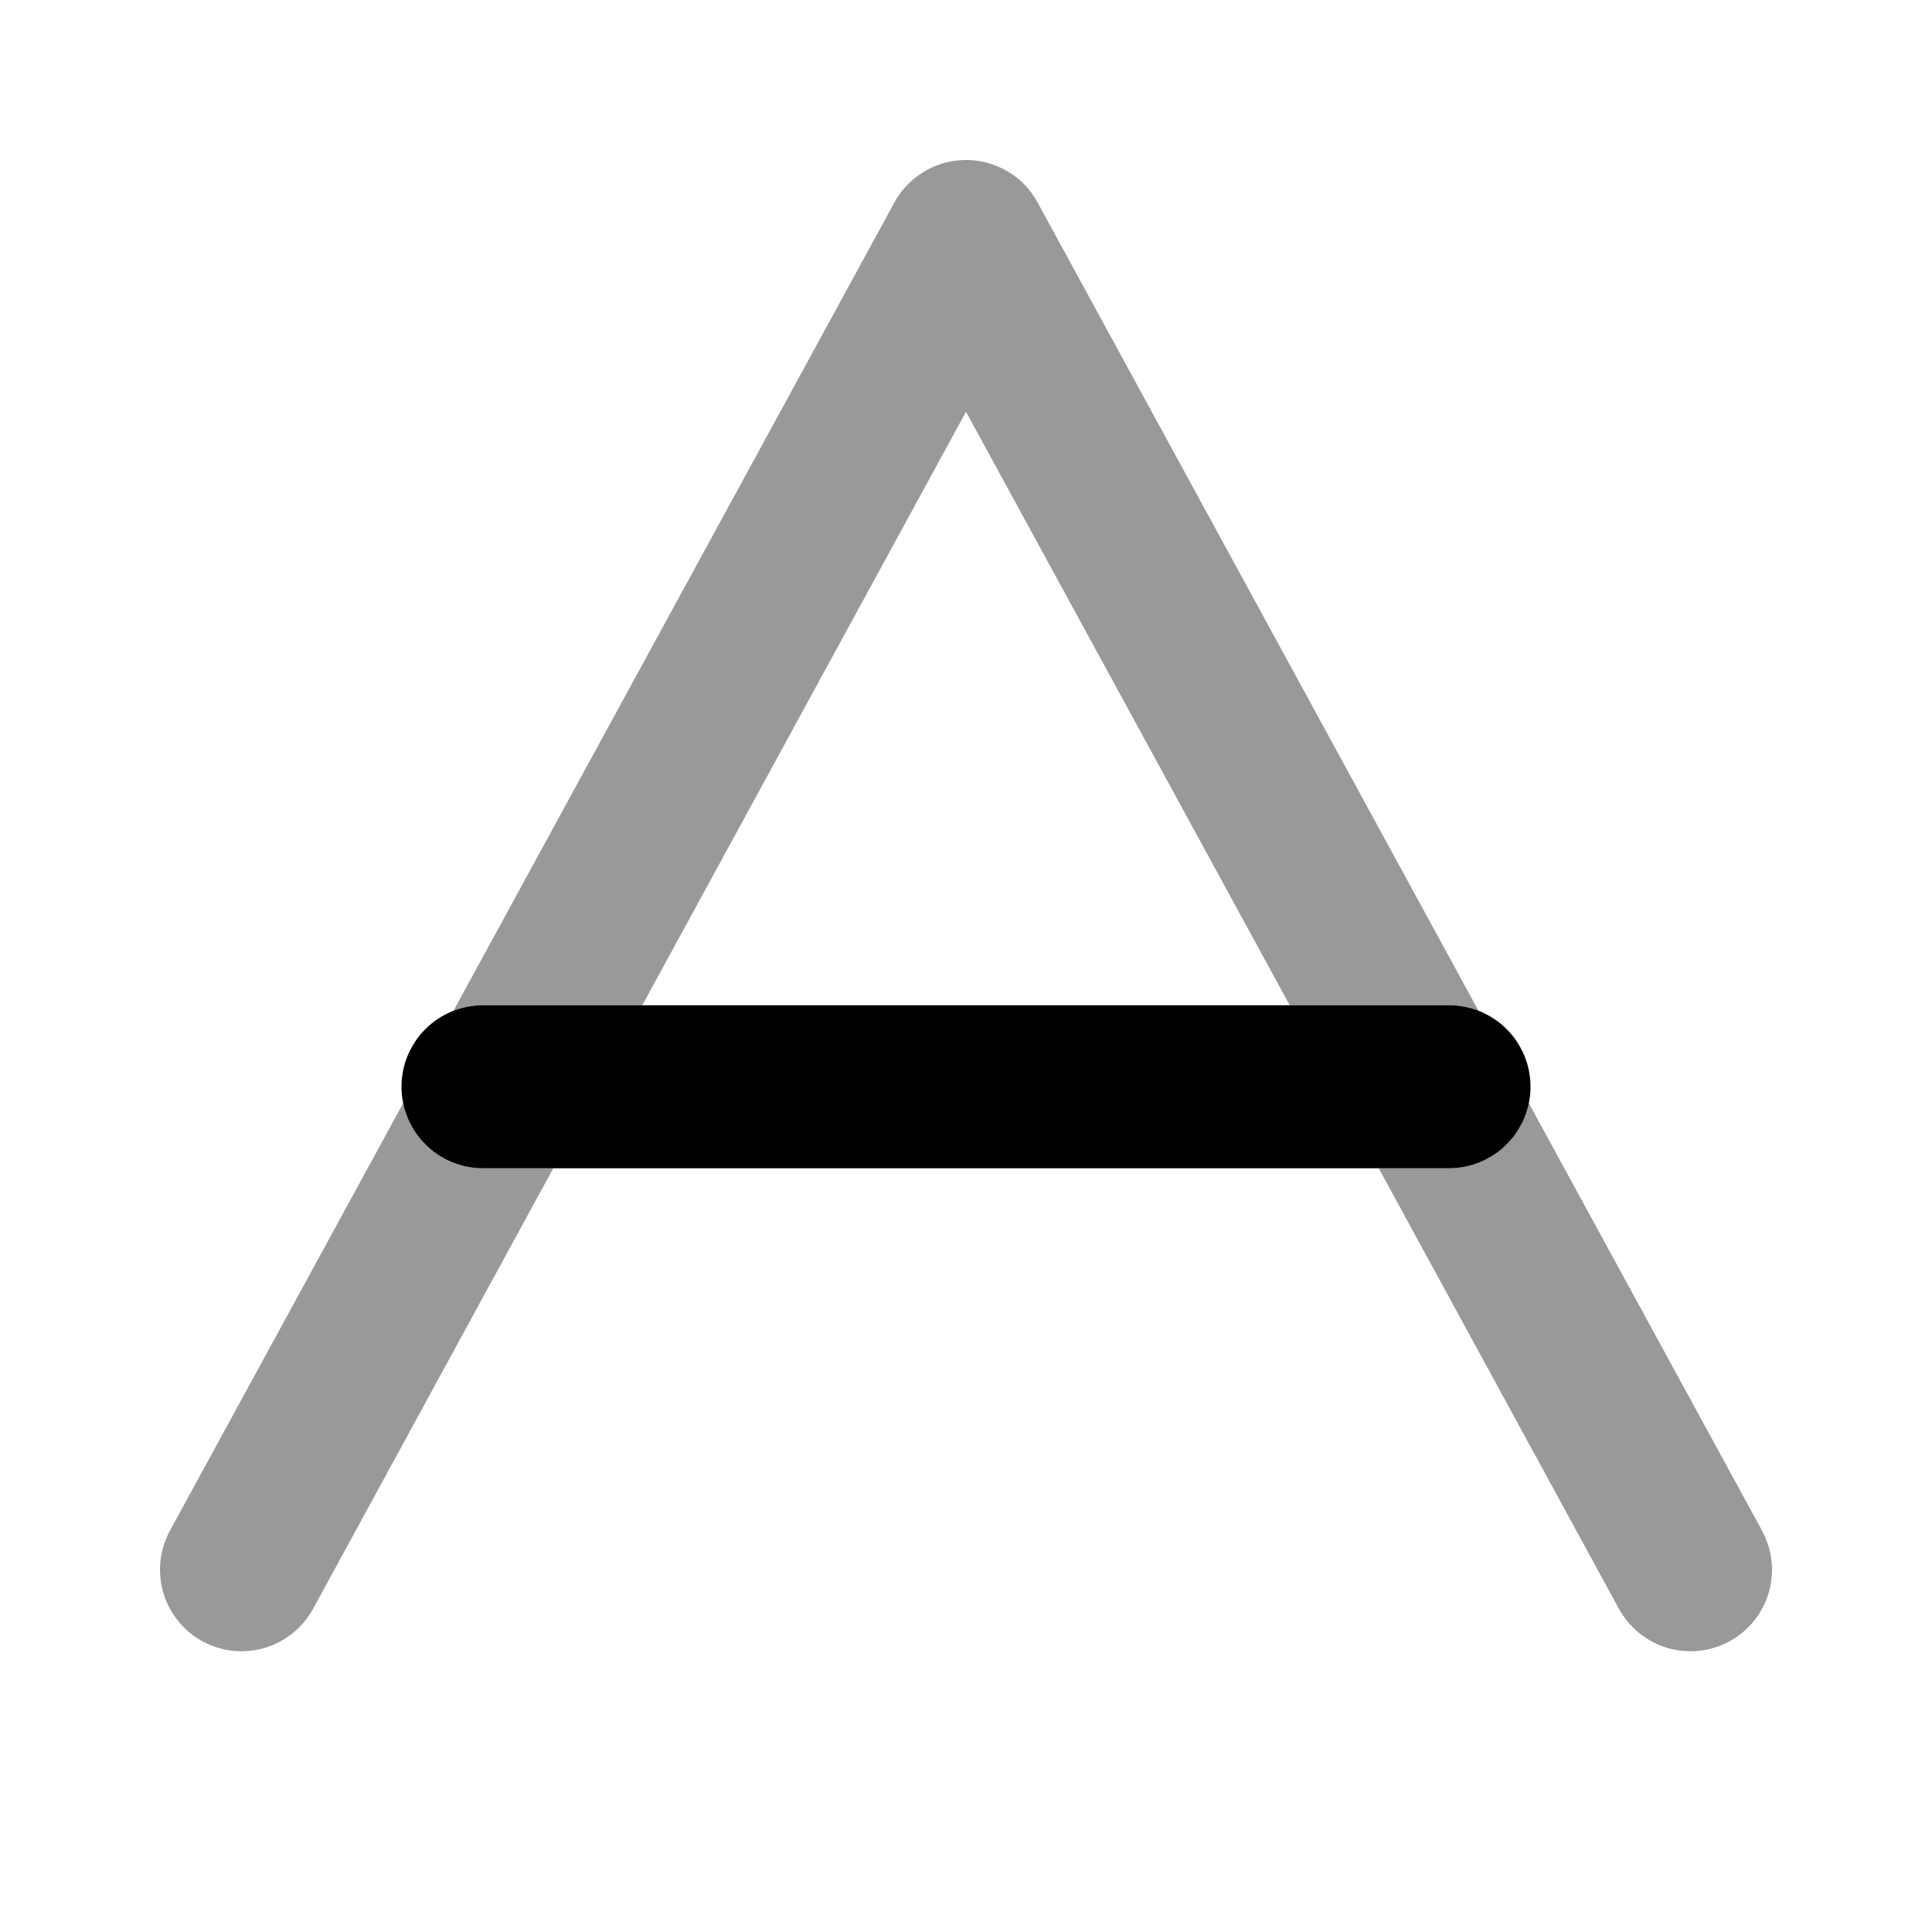
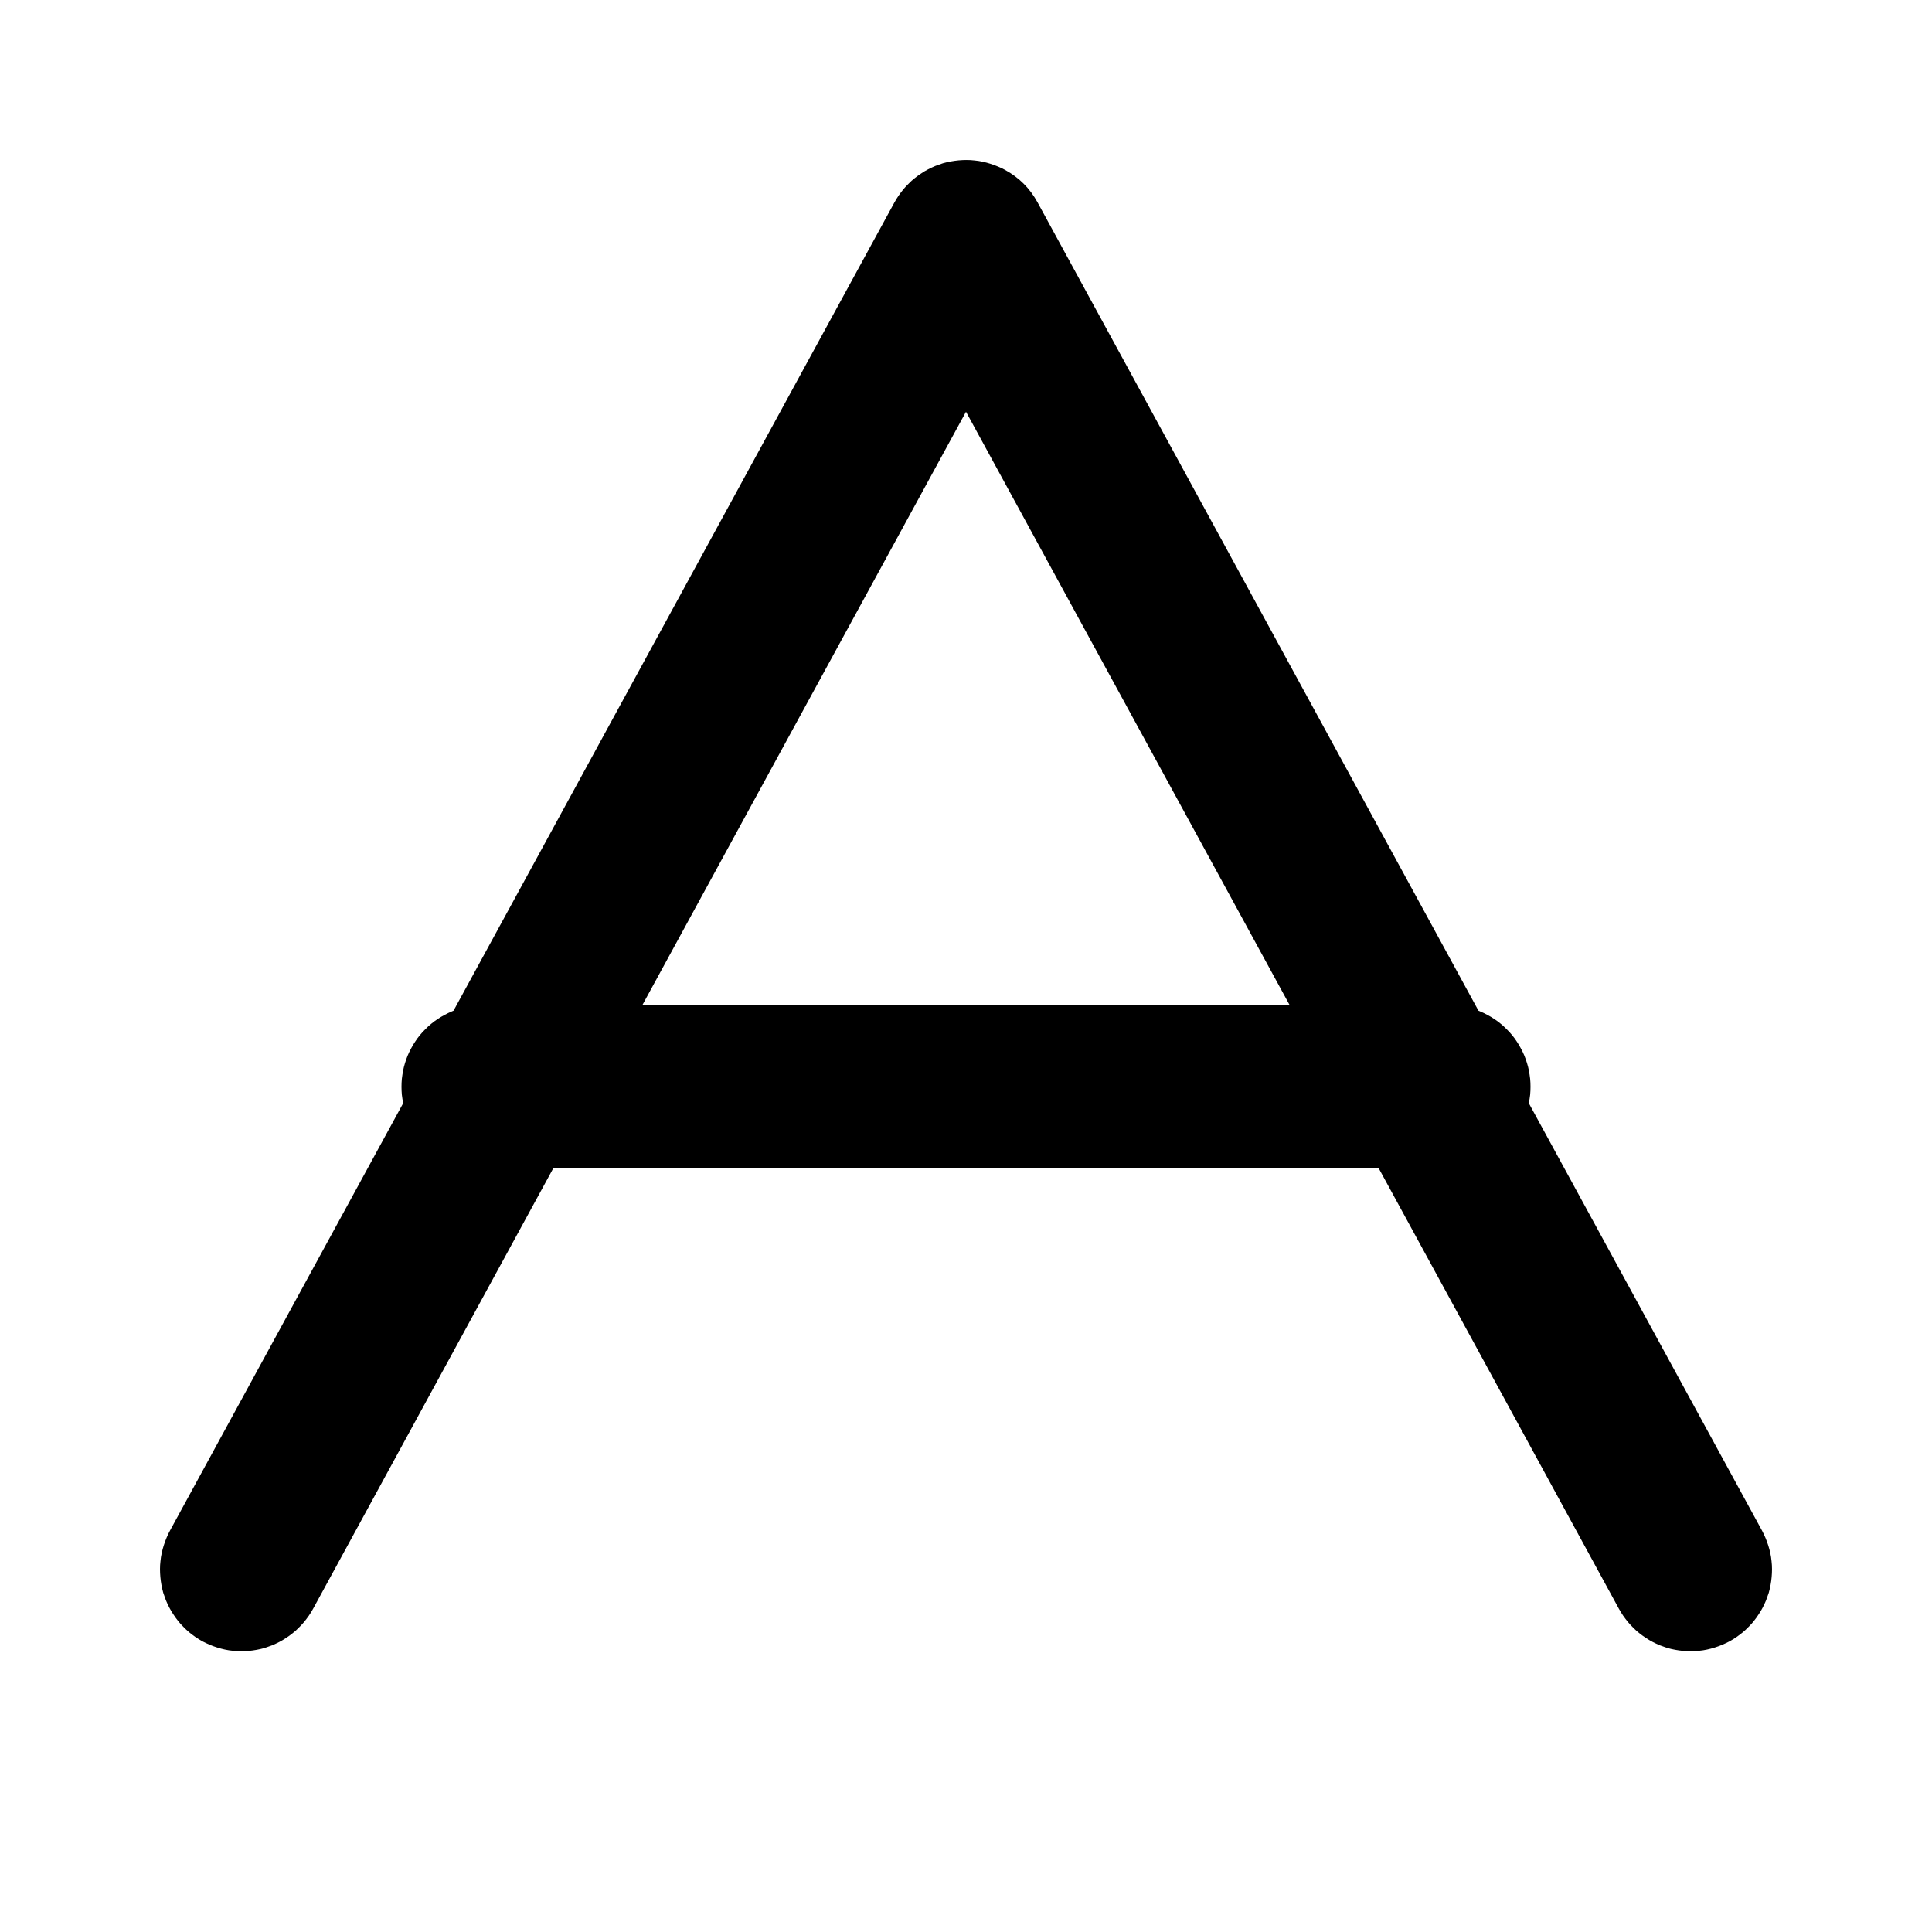
<svg xmlns="http://www.w3.org/2000/svg" fill="none" viewBox="0 0 16 16">
-   <path d="M4 8.325Q3.967 8.325 3.934 8.328Q3.901 8.332 3.868 8.338Q3.836 8.344 3.804 8.354Q3.78 8.361 3.756 8.37L7.407 1.677Q7.423 1.648 7.442 1.62Q7.461 1.593 7.482 1.567Q7.503 1.542 7.527 1.519Q7.55 1.495 7.576 1.475Q7.602 1.454 7.63 1.436Q7.657 1.417 7.687 1.402Q7.716 1.387 7.747 1.374Q7.778 1.362 7.809 1.352Q7.841 1.343 7.874 1.337Q7.907 1.331 7.939 1.328Q7.973 1.325 8.006 1.325Q8.039 1.325 8.072 1.329Q8.105 1.332 8.137 1.339Q8.17 1.346 8.201 1.356Q8.233 1.366 8.264 1.379Q8.294 1.391 8.323 1.407Q8.498 1.502 8.593 1.677L12.244 8.37Q12.22 8.361 12.196 8.354Q12.164 8.344 12.132 8.338Q12.099 8.332 12.066 8.328Q12.033 8.325 12 8.325H10.681L8 3.41L5.319 8.325ZM12.661 9.136 14.593 12.677Q14.608 12.706 14.621 12.736Q14.634 12.767 14.644 12.799Q14.654 12.83 14.661 12.863Q14.668 12.895 14.671 12.928Q14.675 12.961 14.675 12.994Q14.675 13.027 14.672 13.06Q14.669 13.094 14.663 13.126Q14.657 13.159 14.648 13.191Q14.638 13.222 14.626 13.253Q14.613 13.284 14.598 13.313Q14.583 13.342 14.564 13.37Q14.546 13.398 14.525 13.424Q14.505 13.45 14.481 13.473Q14.458 13.497 14.433 13.518Q14.407 13.539 14.38 13.558Q14.352 13.577 14.323 13.593Q14.294 13.608 14.264 13.621Q14.233 13.634 14.201 13.644Q14.17 13.654 14.137 13.661Q14.105 13.668 14.072 13.671Q14.039 13.675 14.006 13.675Q13.973 13.675 13.94 13.672Q13.906 13.669 13.874 13.663Q13.841 13.657 13.809 13.648Q13.778 13.638 13.747 13.626Q13.716 13.613 13.687 13.598Q13.658 13.583 13.63 13.564Q13.602 13.546 13.576 13.525Q13.55 13.505 13.527 13.481Q13.503 13.458 13.482 13.433Q13.461 13.407 13.442 13.38Q13.423 13.352 13.407 13.323L11.418 9.675H12Q12.033 9.675 12.066 9.672Q12.099 9.668 12.132 9.662Q12.164 9.656 12.196 9.646Q12.228 9.636 12.258 9.624Q12.289 9.611 12.318 9.595Q12.347 9.58 12.375 9.561Q12.403 9.543 12.428 9.522Q12.454 9.501 12.477 9.477Q12.501 9.454 12.522 9.428Q12.543 9.403 12.561 9.375Q12.58 9.347 12.595 9.318Q12.611 9.289 12.624 9.258Q12.636 9.228 12.646 9.196Q12.655 9.166 12.661 9.136ZM1.407 12.677 3.339 9.136Q3.345 9.166 3.354 9.196Q3.364 9.228 3.376 9.258Q3.389 9.289 3.405 9.318Q3.42 9.347 3.439 9.375Q3.457 9.403 3.478 9.428Q3.499 9.454 3.523 9.477Q3.546 9.501 3.572 9.522Q3.597 9.543 3.625 9.561Q3.653 9.58 3.682 9.595Q3.711 9.611 3.742 9.624Q3.772 9.636 3.804 9.646Q3.836 9.656 3.868 9.662Q3.901 9.668 3.934 9.672Q3.967 9.675 4 9.675H4.582L2.593 13.323Q2.577 13.352 2.558 13.38Q2.539 13.407 2.518 13.433Q2.497 13.458 2.473 13.481Q2.45 13.505 2.424 13.525Q2.398 13.546 2.37 13.564Q2.342 13.583 2.313 13.598Q2.284 13.613 2.253 13.626Q2.222 13.638 2.191 13.648Q2.159 13.657 2.126 13.663Q2.094 13.669 2.061 13.672Q2.027 13.675 1.994 13.675Q1.961 13.675 1.928 13.671Q1.895 13.668 1.863 13.661Q1.83 13.654 1.799 13.644Q1.767 13.634 1.736 13.621Q1.706 13.608 1.677 13.593Q1.648 13.577 1.62 13.558Q1.593 13.539 1.567 13.518Q1.542 13.497 1.519 13.473Q1.495 13.45 1.475 13.424Q1.454 13.398 1.436 13.37Q1.417 13.342 1.402 13.313Q1.387 13.284 1.374 13.253Q1.362 13.222 1.352 13.191Q1.343 13.159 1.337 13.126Q1.331 13.094 1.328 13.06Q1.325 13.027 1.325 12.994Q1.325 12.961 1.329 12.928Q1.332 12.895 1.339 12.863Q1.346 12.83 1.356 12.799Q1.366 12.767 1.379 12.736Q1.391 12.706 1.407 12.677Z" fill="currentColor" opacity="0.4" />
-   <path d="M4 8.325H12Q12.033 8.325 12.066 8.328Q12.099 8.332 12.132 8.338Q12.164 8.344 12.196 8.354Q12.228 8.364 12.258 8.376Q12.289 8.389 12.318 8.405Q12.347 8.42 12.375 8.439Q12.403 8.457 12.428 8.478Q12.454 8.499 12.477 8.523Q12.501 8.546 12.522 8.572Q12.543 8.597 12.561 8.625Q12.58 8.653 12.595 8.682Q12.611 8.711 12.624 8.742Q12.636 8.772 12.646 8.804Q12.656 8.836 12.662 8.868Q12.668 8.901 12.672 8.934Q12.675 8.967 12.675 9Q12.675 9.033 12.672 9.066Q12.668 9.099 12.662 9.132Q12.656 9.164 12.646 9.196Q12.636 9.228 12.624 9.258Q12.611 9.289 12.595 9.318Q12.58 9.347 12.561 9.375Q12.543 9.403 12.522 9.428Q12.501 9.454 12.477 9.477Q12.454 9.501 12.428 9.522Q12.403 9.543 12.375 9.561Q12.347 9.58 12.318 9.595Q12.289 9.611 12.258 9.624Q12.228 9.636 12.196 9.646Q12.164 9.656 12.132 9.662Q12.099 9.668 12.066 9.672Q12.033 9.675 12 9.675H4Q3.967 9.675 3.934 9.672Q3.901 9.668 3.868 9.662Q3.836 9.656 3.804 9.646Q3.772 9.636 3.742 9.624Q3.711 9.611 3.682 9.595Q3.653 9.58 3.625 9.561Q3.597 9.543 3.572 9.522Q3.546 9.501 3.523 9.477Q3.499 9.454 3.478 9.428Q3.457 9.403 3.439 9.375Q3.42 9.347 3.405 9.318Q3.389 9.289 3.376 9.258Q3.364 9.228 3.354 9.196Q3.344 9.164 3.338 9.132Q3.332 9.099 3.328 9.066Q3.325 9.033 3.325 9Q3.325 8.967 3.328 8.934Q3.332 8.901 3.338 8.868Q3.344 8.836 3.354 8.804Q3.364 8.772 3.376 8.742Q3.389 8.711 3.405 8.682Q3.42 8.653 3.439 8.625Q3.457 8.597 3.478 8.572Q3.499 8.546 3.523 8.523Q3.546 8.499 3.572 8.478Q3.597 8.457 3.625 8.439Q3.653 8.42 3.682 8.405Q3.711 8.389 3.742 8.376Q3.772 8.364 3.804 8.354Q3.836 8.344 3.868 8.338Q3.901 8.332 3.934 8.328Q3.967 8.325 4 8.325Z" fill="currentColor" />
+   <path d="M1.407 12.677 3.339 9.136Q3.338 9.134 3.338 9.132Q3.332 9.099 3.328 9.066Q3.325 9.033 3.325 9Q3.325 8.967 3.328 8.934Q3.332 8.901 3.338 8.868Q3.344 8.836 3.354 8.804Q3.364 8.772 3.376 8.742Q3.389 8.711 3.405 8.682Q3.42 8.653 3.439 8.625Q3.457 8.597 3.478 8.572Q3.499 8.546 3.523 8.523Q3.546 8.499 3.572 8.478Q3.597 8.457 3.625 8.439Q3.653 8.42 3.682 8.405Q3.711 8.389 3.742 8.376Q3.749 8.373 3.756 8.37L7.407 1.677Q7.423 1.648 7.442 1.62Q7.461 1.593 7.482 1.567Q7.503 1.542 7.527 1.519Q7.55 1.495 7.576 1.475Q7.602 1.454 7.63 1.436Q7.657 1.417 7.687 1.402Q7.716 1.387 7.747 1.374Q7.778 1.362 7.809 1.352Q7.841 1.343 7.874 1.337Q7.907 1.331 7.939 1.328Q7.973 1.325 8.006 1.325Q8.039 1.325 8.072 1.329Q8.105 1.332 8.137 1.339Q8.17 1.346 8.201 1.356Q8.233 1.366 8.264 1.379Q8.294 1.391 8.323 1.407Q8.498 1.502 8.593 1.677L12.244 8.37Q12.251 8.373 12.258 8.376Q12.289 8.389 12.318 8.405Q12.347 8.42 12.375 8.439Q12.403 8.457 12.428 8.478Q12.454 8.499 12.477 8.523Q12.501 8.546 12.522 8.572Q12.543 8.597 12.561 8.625Q12.58 8.653 12.595 8.682Q12.611 8.711 12.624 8.742Q12.636 8.772 12.646 8.804Q12.656 8.836 12.662 8.868Q12.668 8.901 12.672 8.934Q12.675 8.967 12.675 9Q12.675 9.033 12.672 9.066Q12.668 9.099 12.662 9.132Q12.662 9.134 12.661 9.136L14.593 12.677Q14.608 12.706 14.621 12.736Q14.634 12.767 14.644 12.799Q14.654 12.83 14.661 12.863Q14.668 12.895 14.671 12.928Q14.675 12.961 14.675 12.994Q14.675 13.027 14.672 13.06Q14.669 13.094 14.663 13.126Q14.657 13.159 14.648 13.191Q14.638 13.222 14.626 13.253Q14.613 13.284 14.598 13.313Q14.583 13.342 14.564 13.37Q14.546 13.398 14.525 13.424Q14.505 13.45 14.481 13.473Q14.458 13.497 14.433 13.518Q14.407 13.539 14.38 13.558Q14.352 13.577 14.323 13.593Q14.294 13.608 14.264 13.621Q14.233 13.634 14.201 13.644Q14.17 13.654 14.137 13.661Q14.105 13.668 14.072 13.671Q14.039 13.675 14.006 13.675Q13.973 13.675 13.94 13.672Q13.906 13.669 13.874 13.663Q13.841 13.657 13.809 13.648Q13.778 13.638 13.747 13.626Q13.716 13.613 13.687 13.598Q13.658 13.583 13.63 13.564Q13.602 13.546 13.576 13.525Q13.55 13.505 13.527 13.481Q13.503 13.458 13.482 13.433Q13.461 13.407 13.442 13.38Q13.423 13.352 13.407 13.323L11.418 9.675H4.582L2.593 13.323Q2.577 13.352 2.558 13.38Q2.539 13.407 2.518 13.433Q2.497 13.458 2.473 13.481Q2.45 13.505 2.424 13.525Q2.398 13.546 2.37 13.564Q2.342 13.583 2.313 13.598Q2.284 13.613 2.253 13.626Q2.222 13.638 2.191 13.648Q2.159 13.657 2.126 13.663Q2.094 13.669 2.061 13.672Q2.027 13.675 1.994 13.675Q1.961 13.675 1.928 13.671Q1.895 13.668 1.863 13.661Q1.83 13.654 1.799 13.644Q1.767 13.634 1.736 13.621Q1.706 13.608 1.677 13.593Q1.648 13.577 1.62 13.558Q1.593 13.539 1.567 13.518Q1.542 13.497 1.519 13.473Q1.495 13.45 1.475 13.424Q1.454 13.398 1.436 13.37Q1.417 13.342 1.402 13.313Q1.387 13.284 1.374 13.253Q1.362 13.222 1.352 13.191Q1.343 13.159 1.337 13.126Q1.331 13.094 1.328 13.06Q1.325 13.027 1.325 12.994Q1.325 12.961 1.329 12.928Q1.332 12.895 1.339 12.863Q1.346 12.83 1.356 12.799Q1.366 12.767 1.379 12.736Q1.391 12.706 1.407 12.677ZM5.319 8.325H10.681L8 3.41L5.319 8.325Z" fill="currentColor" />
</svg>
